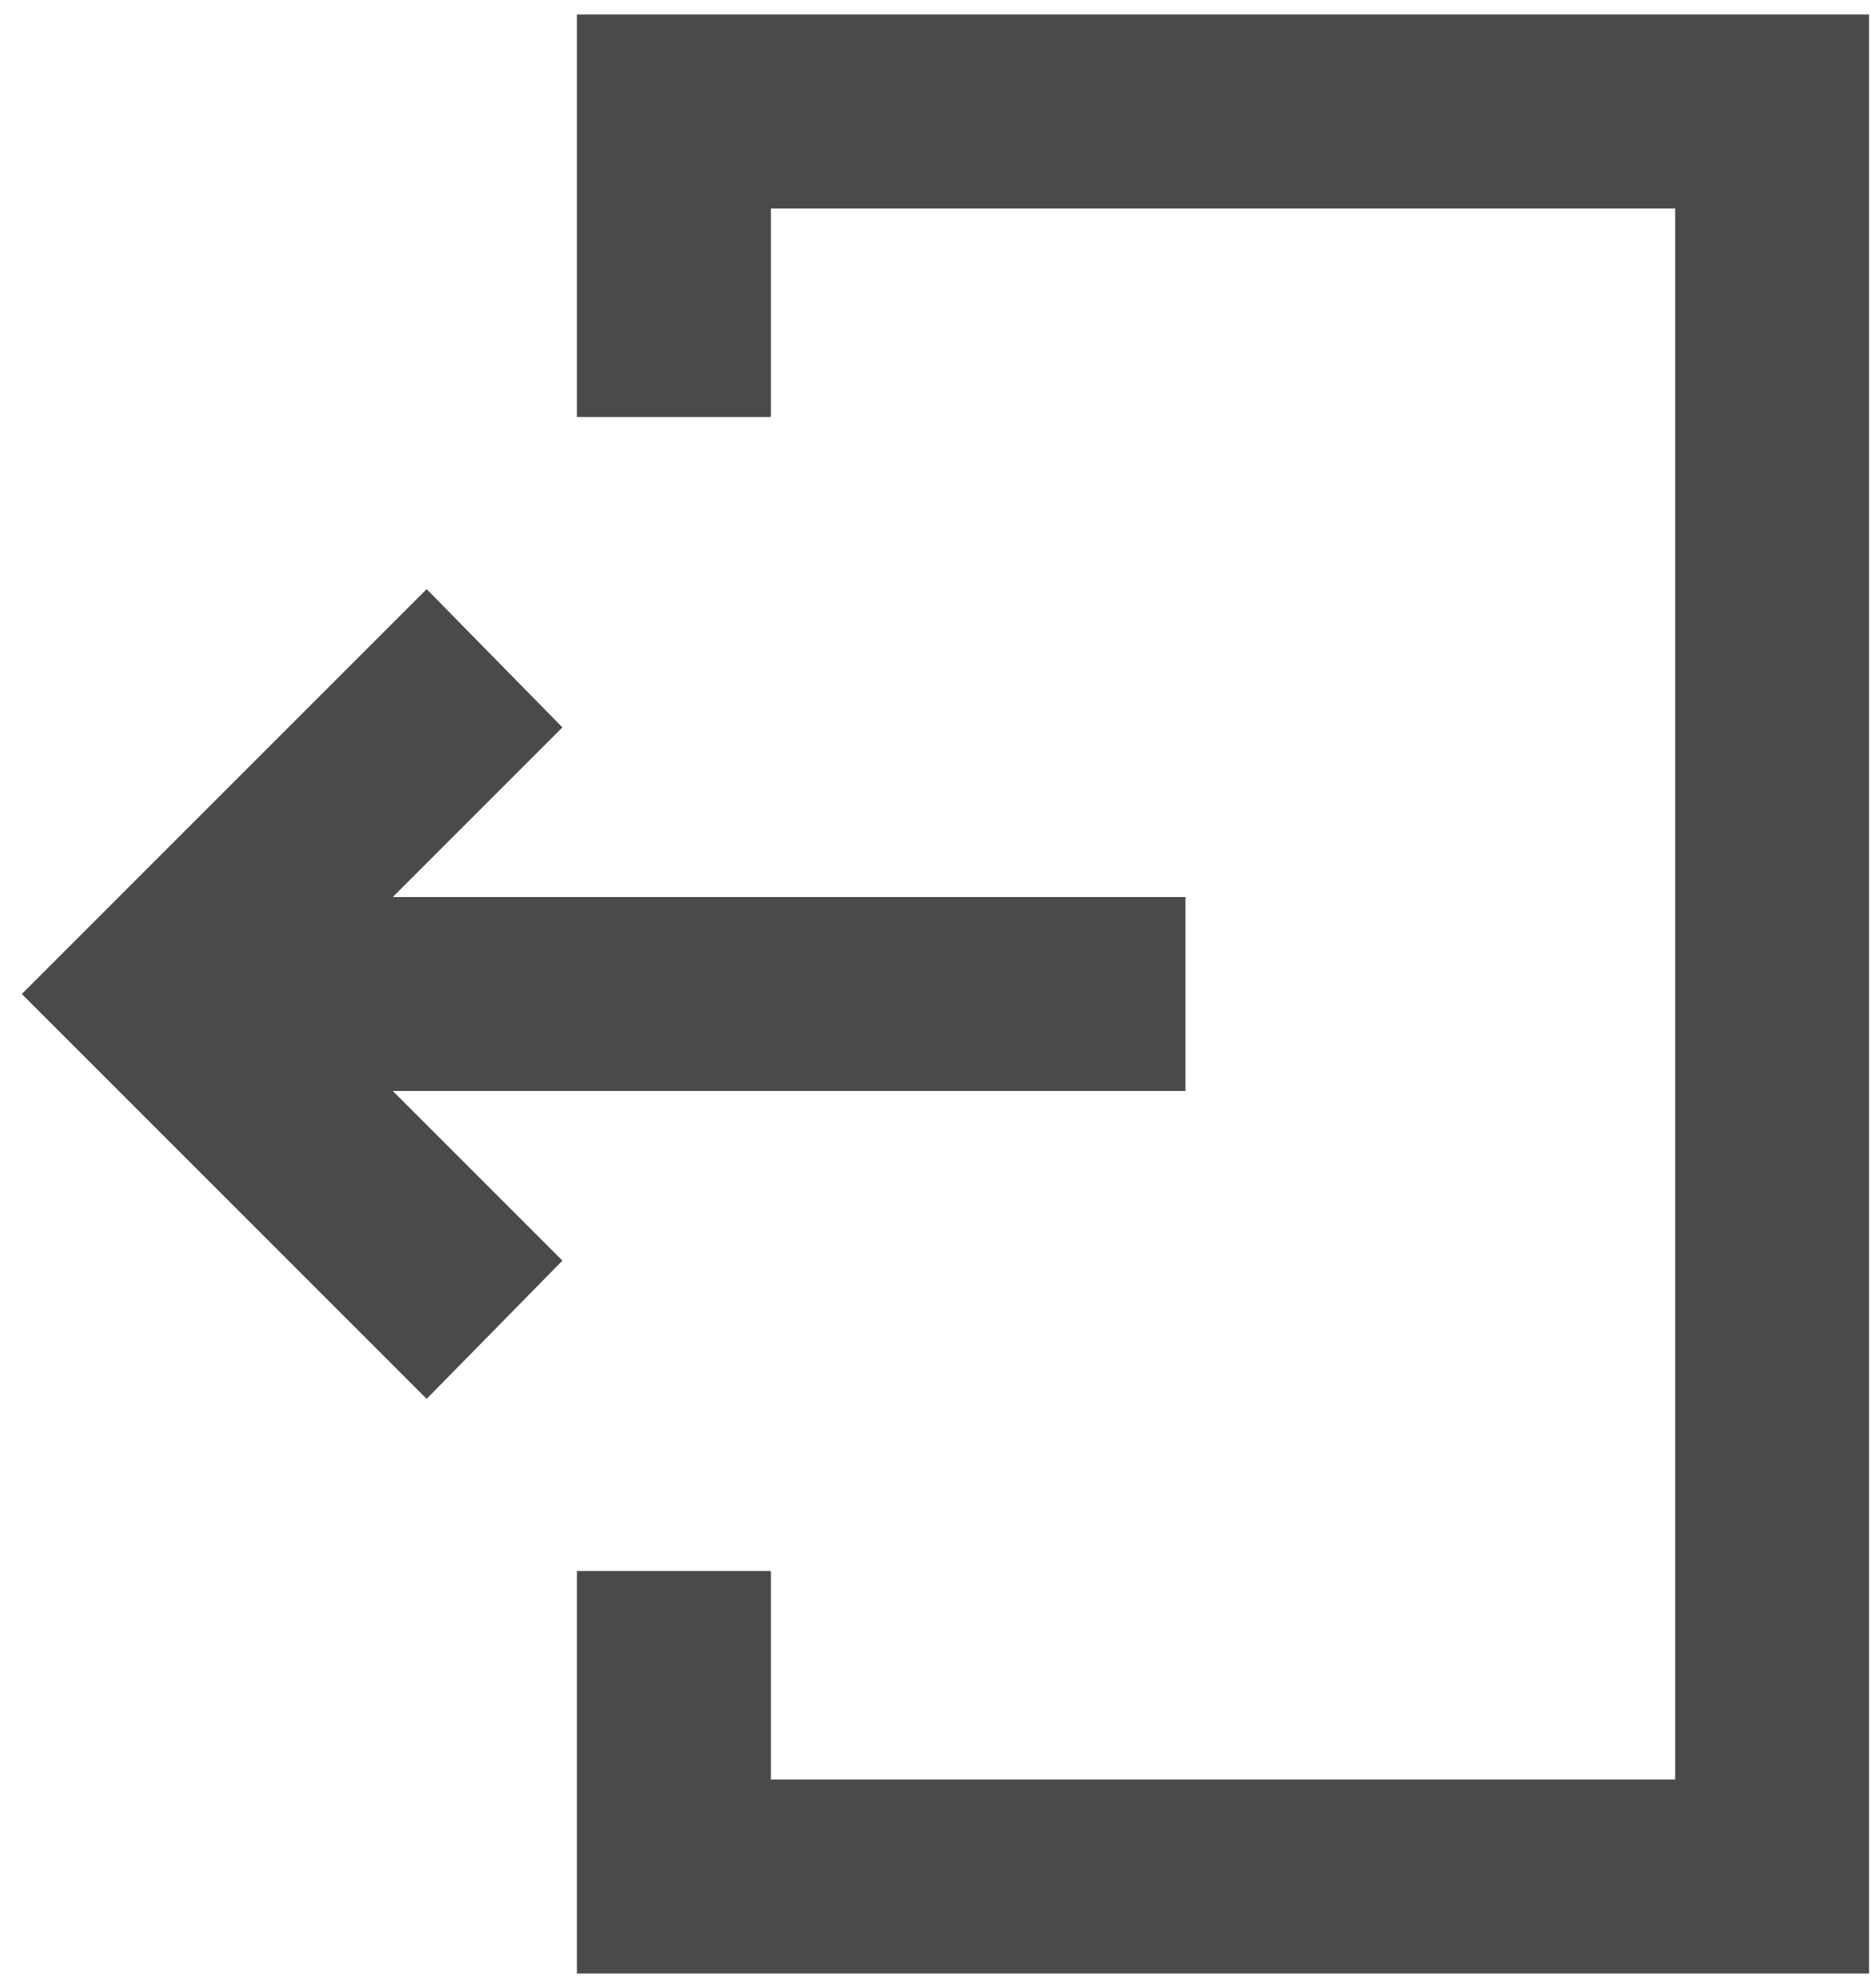
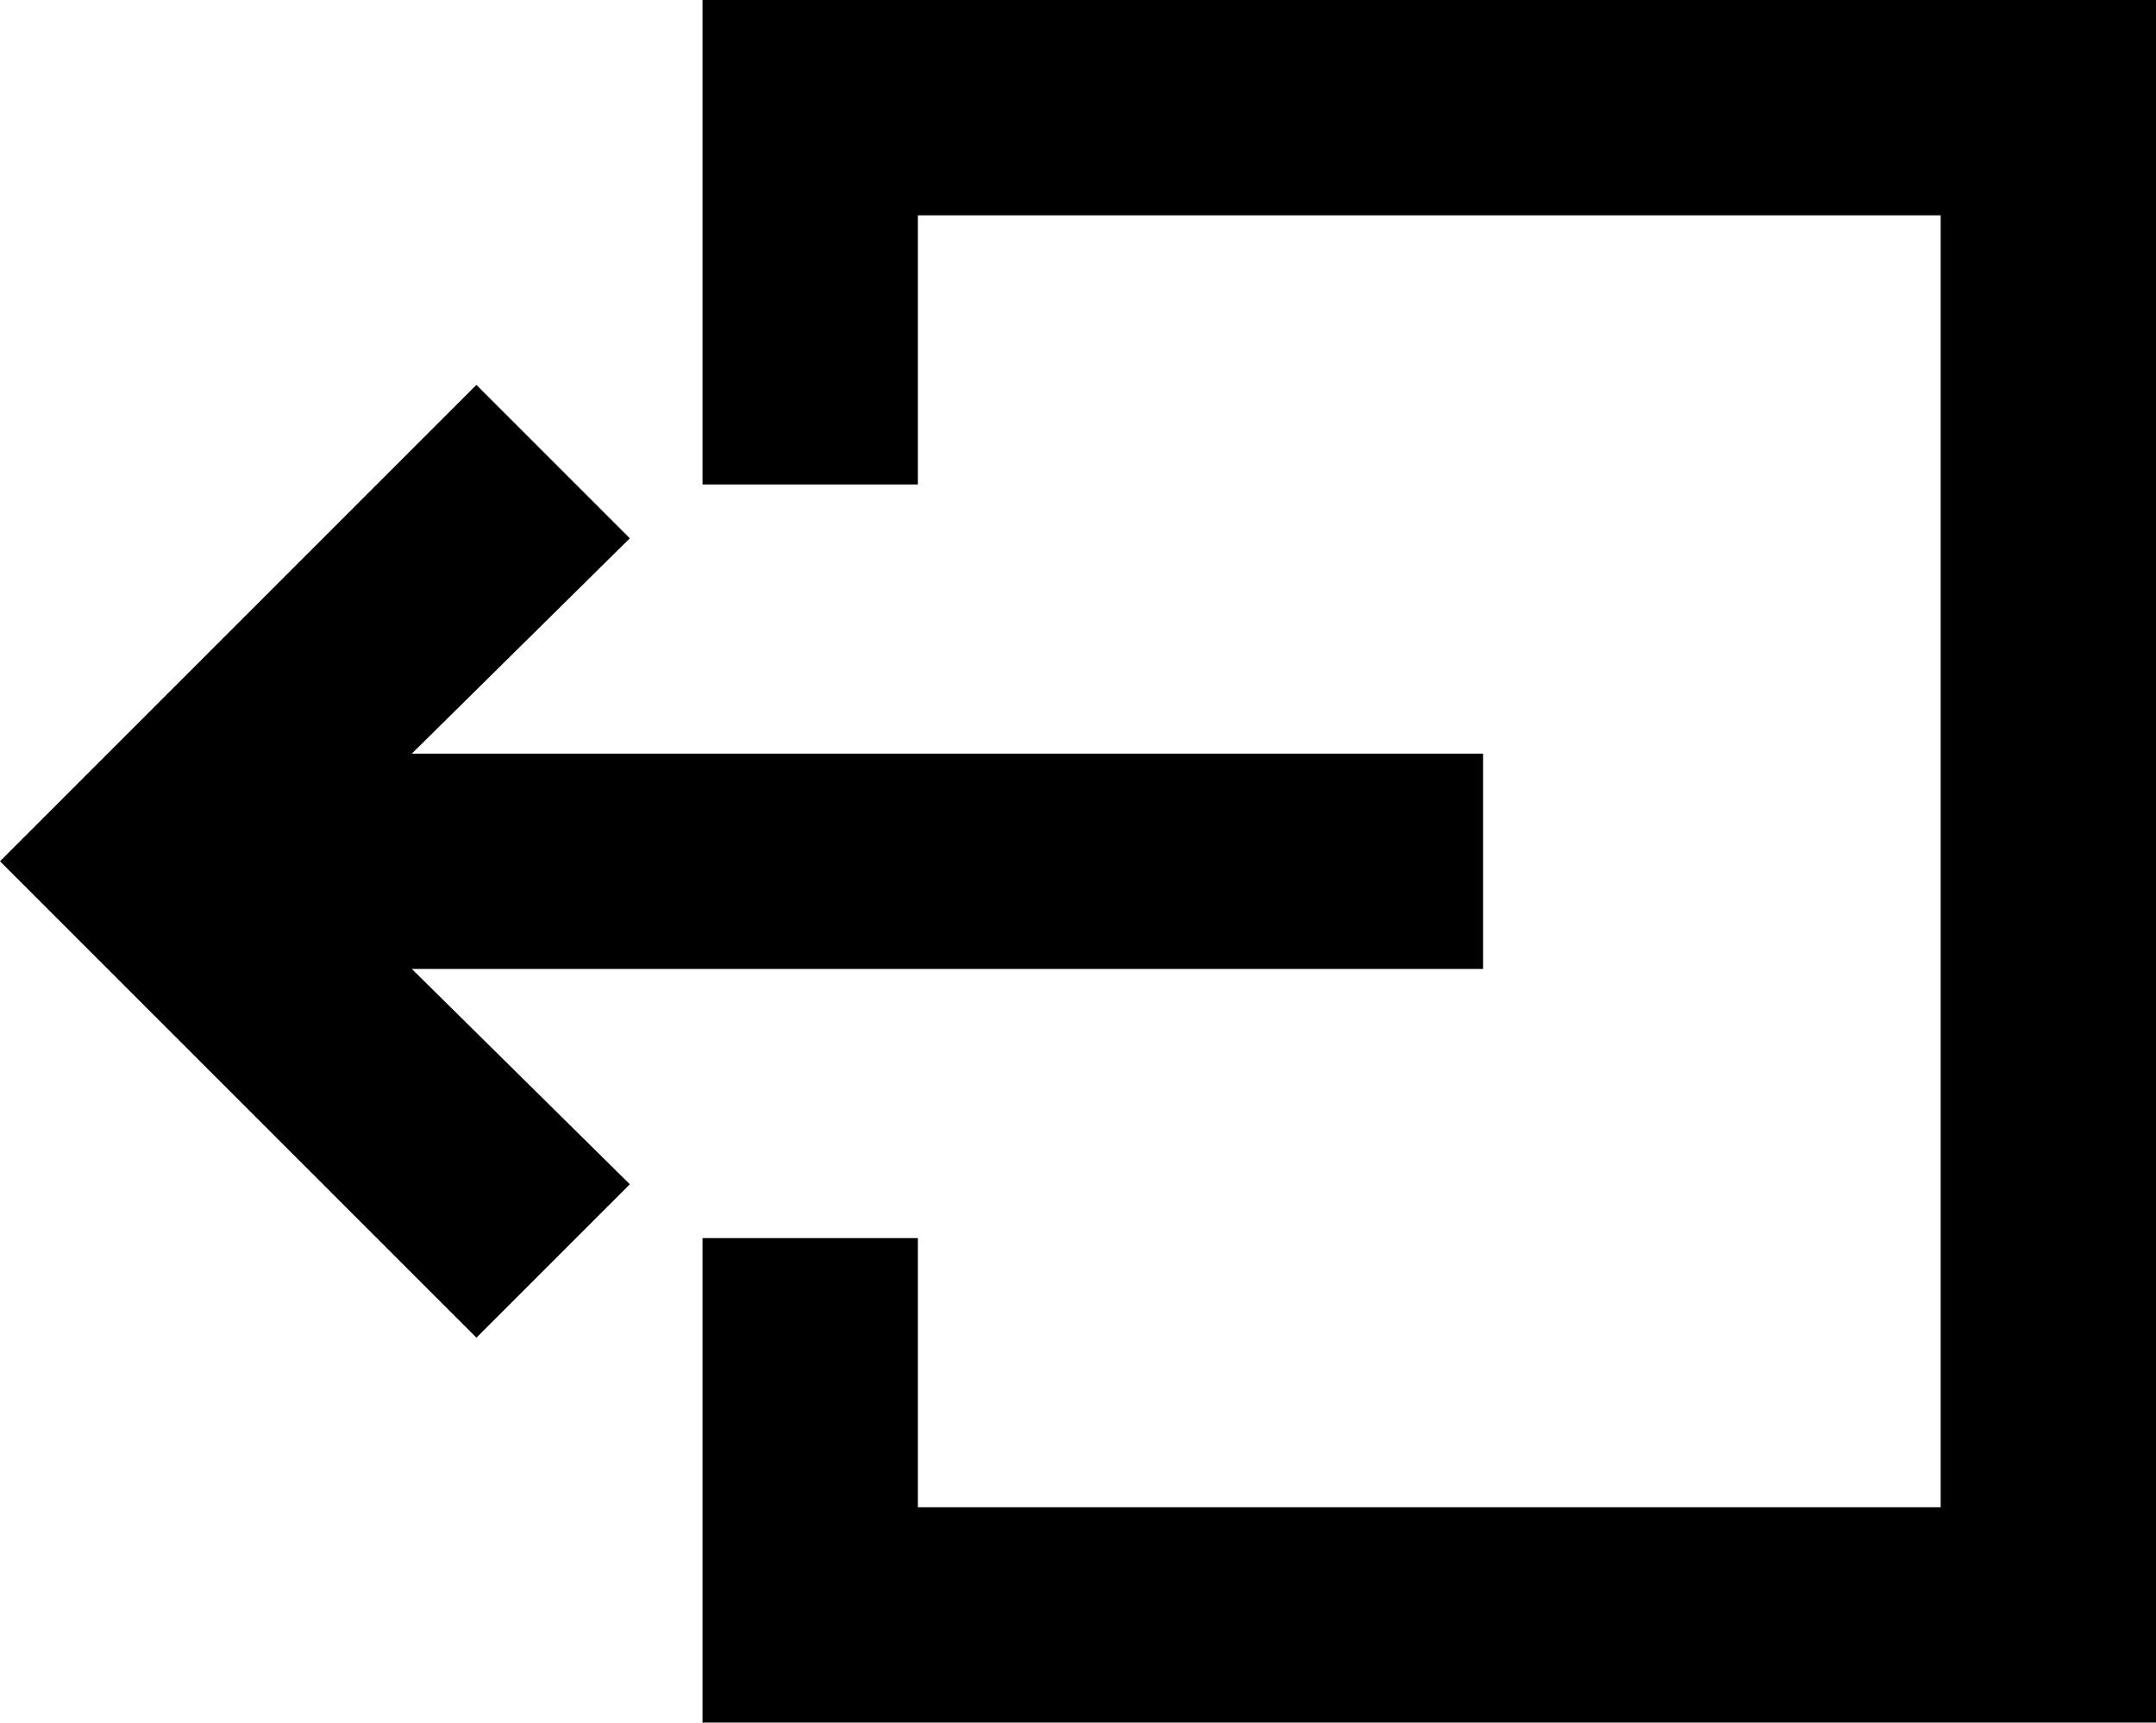
- <svg xmlns="http://www.w3.org/2000/svg" width="16px" height="17px" viewBox="0 0 16 17" version="1.1">
-   <defs />
-   <g id="Menu-not-reg'" stroke="none" stroke-width="1" fill="none" fill-rule="evenodd">
-     <g id="Reg'-user-menu-web" transform="translate(-1000, -376)" fill="#4A4A4A" fill-rule="nonzero">
-       <g id="Group-4" transform="translate(984, 64)">
-         <g id="Group" transform="translate(24.08537, 320.5) scale(-1, 1) translate(-24.08537, -320.5) translate(16, 312)">
-           <polygon id="Shape" points="12.522 5.038 11.361 6.22 12.812 7.671 6.033 7.671 6.033 9.329 12.812 9.329 11.361 10.78 12.522 11.962 15.984 8.5" />
-           <polygon id="Shape" points="9.578 15.217 1.845 15.217 1.845 1.783 9.578 1.783 9.578 3.566 11.237 3.566 11.237 0.124 0.187 0.124 0.187 16.876 11.237 16.876 11.237 13.434 9.578 13.434" />
-         </g>
-       </g>
-     </g>
+ <svg xmlns="http://www.w3.org/2000/svg" version="1.1" id="Layer_1" x="0px" y="0px" viewBox="0 0 80.1 64" style="enable-background:new 0 0 80.1 64;" xml:space="preserve">
+   <g>
+     <polygon points="15.3,28 23.4,20 17.7,14.3 0,32 17.7,49.7 23.4,44 15.3,36 55.1,36 55.1,28  " />
+     <polygon points="26.1,64 80.1,64 80.1,0 26.1,0 26.1,18 34.1,18 34.1,8 72.1,8 72.1,56 34.1,56 34.1,46 26.1,46  " />
  </g>
</svg>
